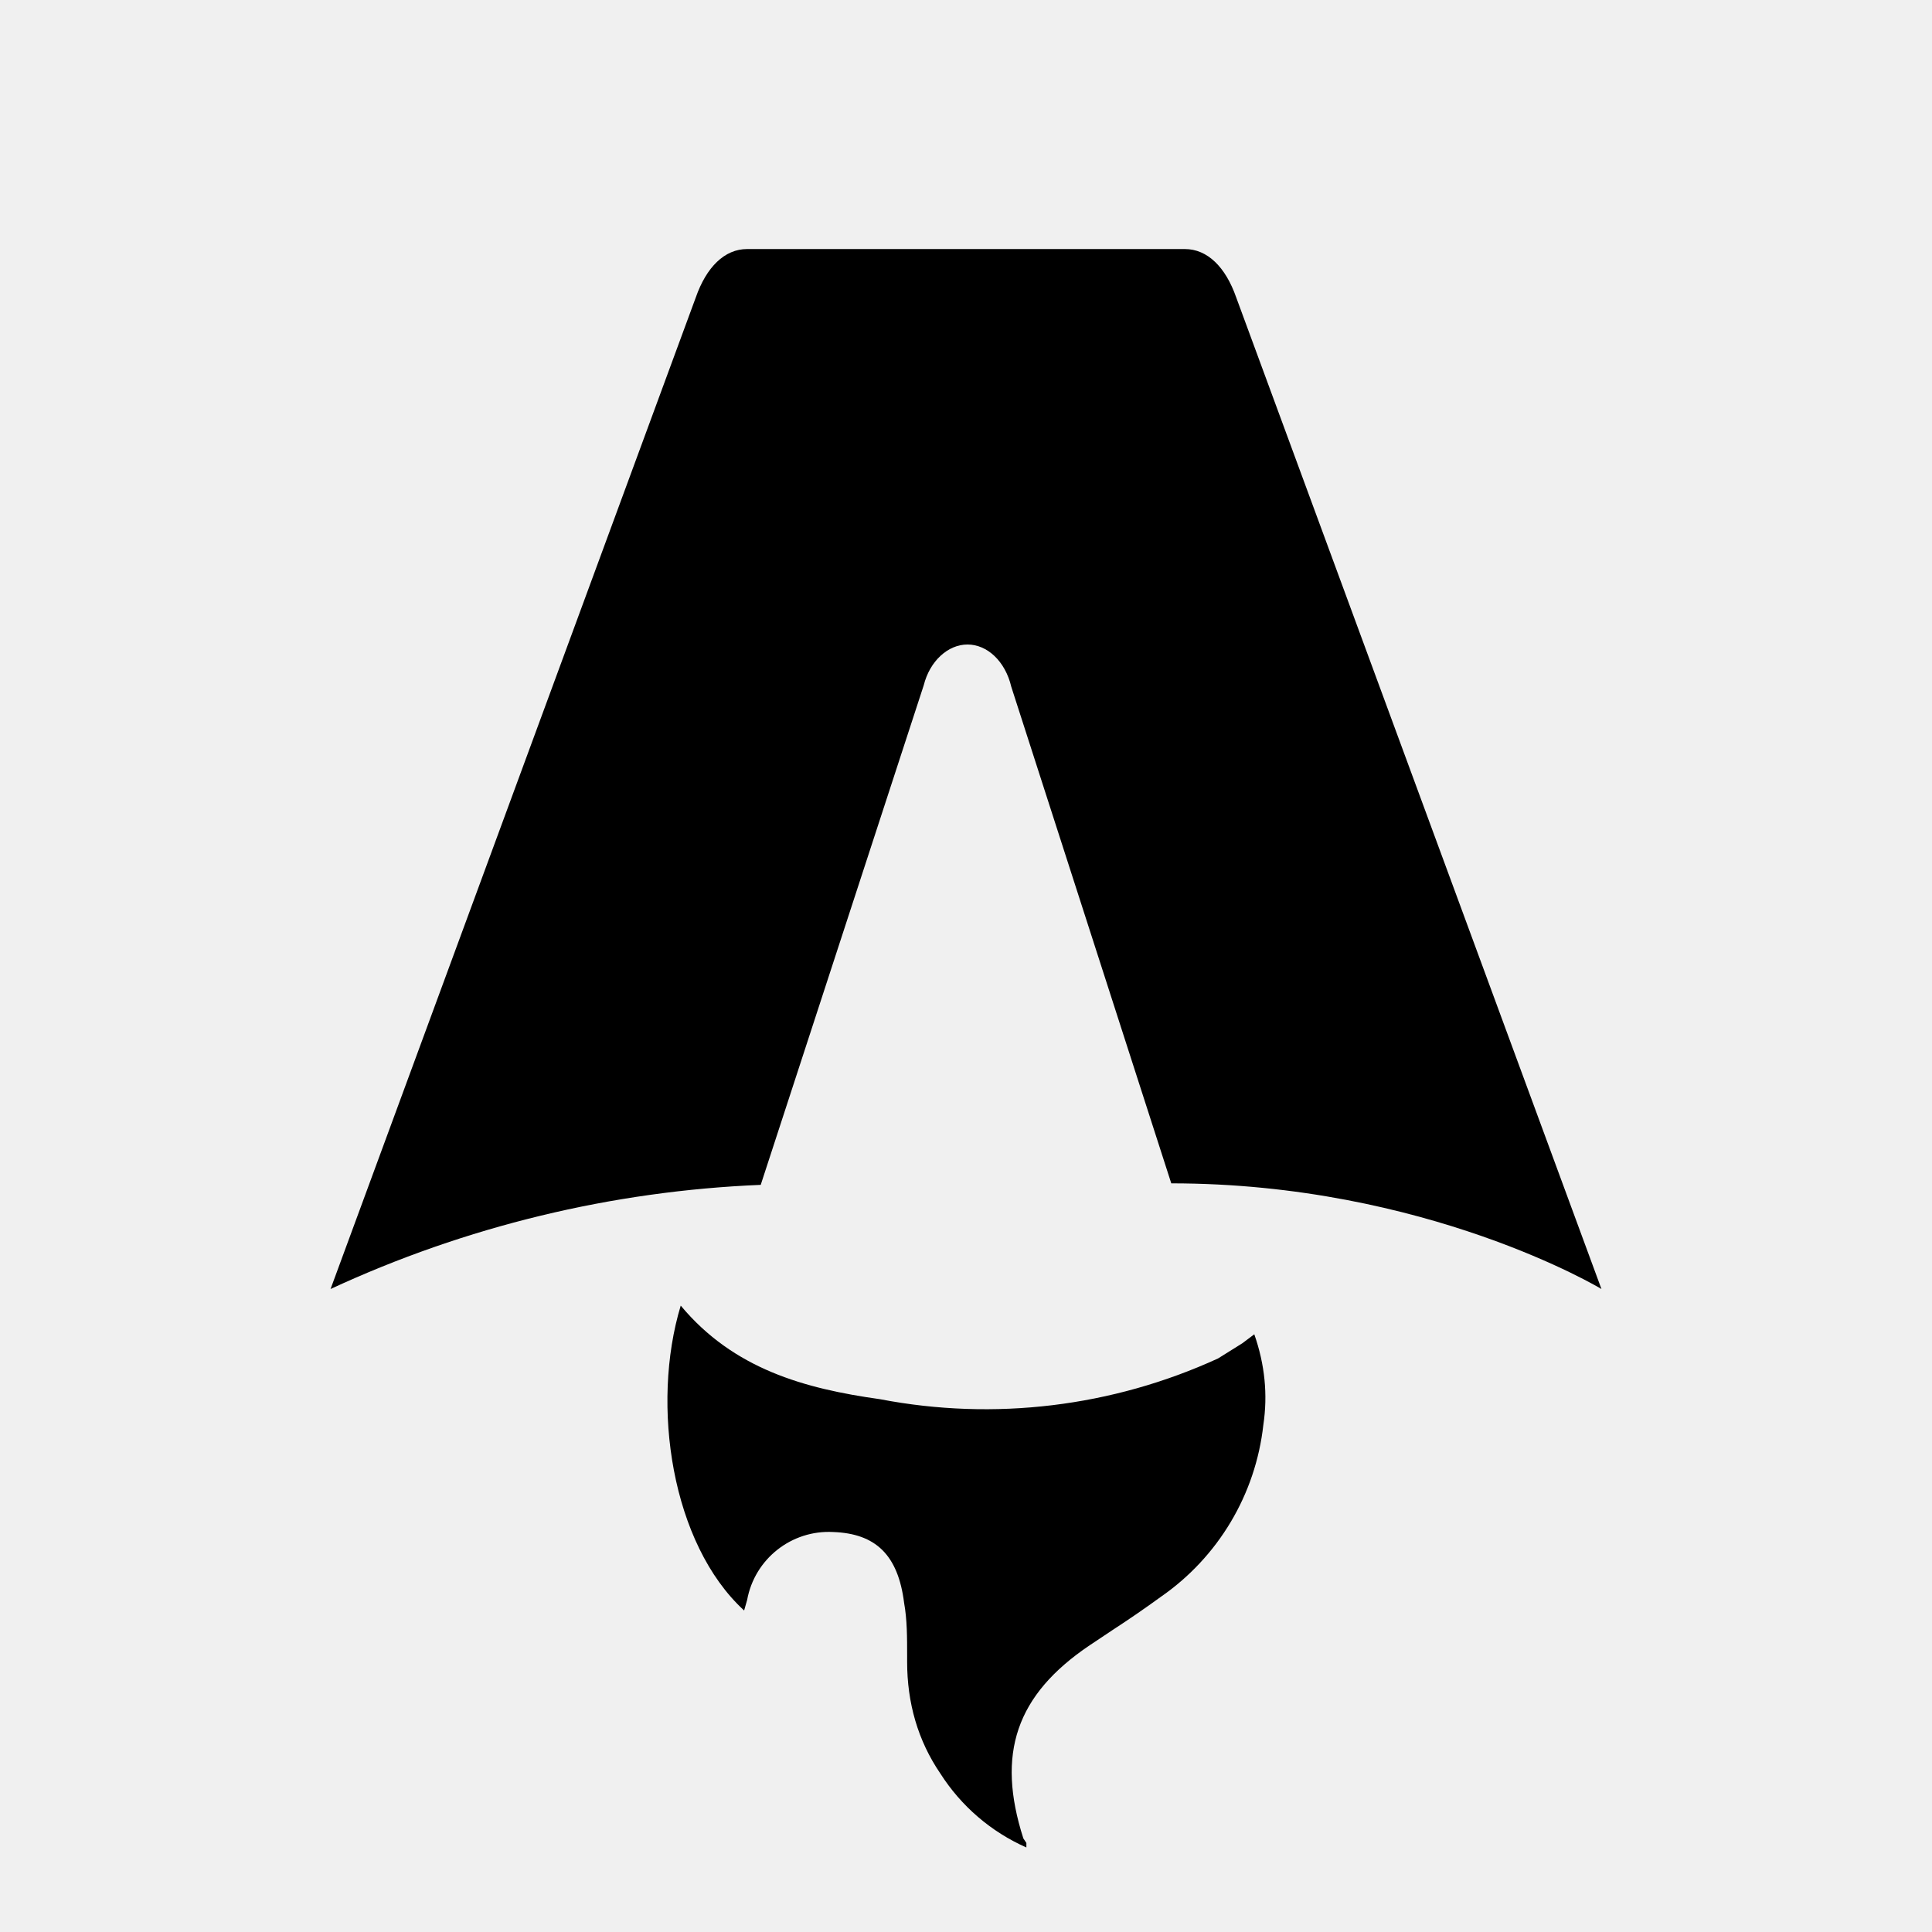
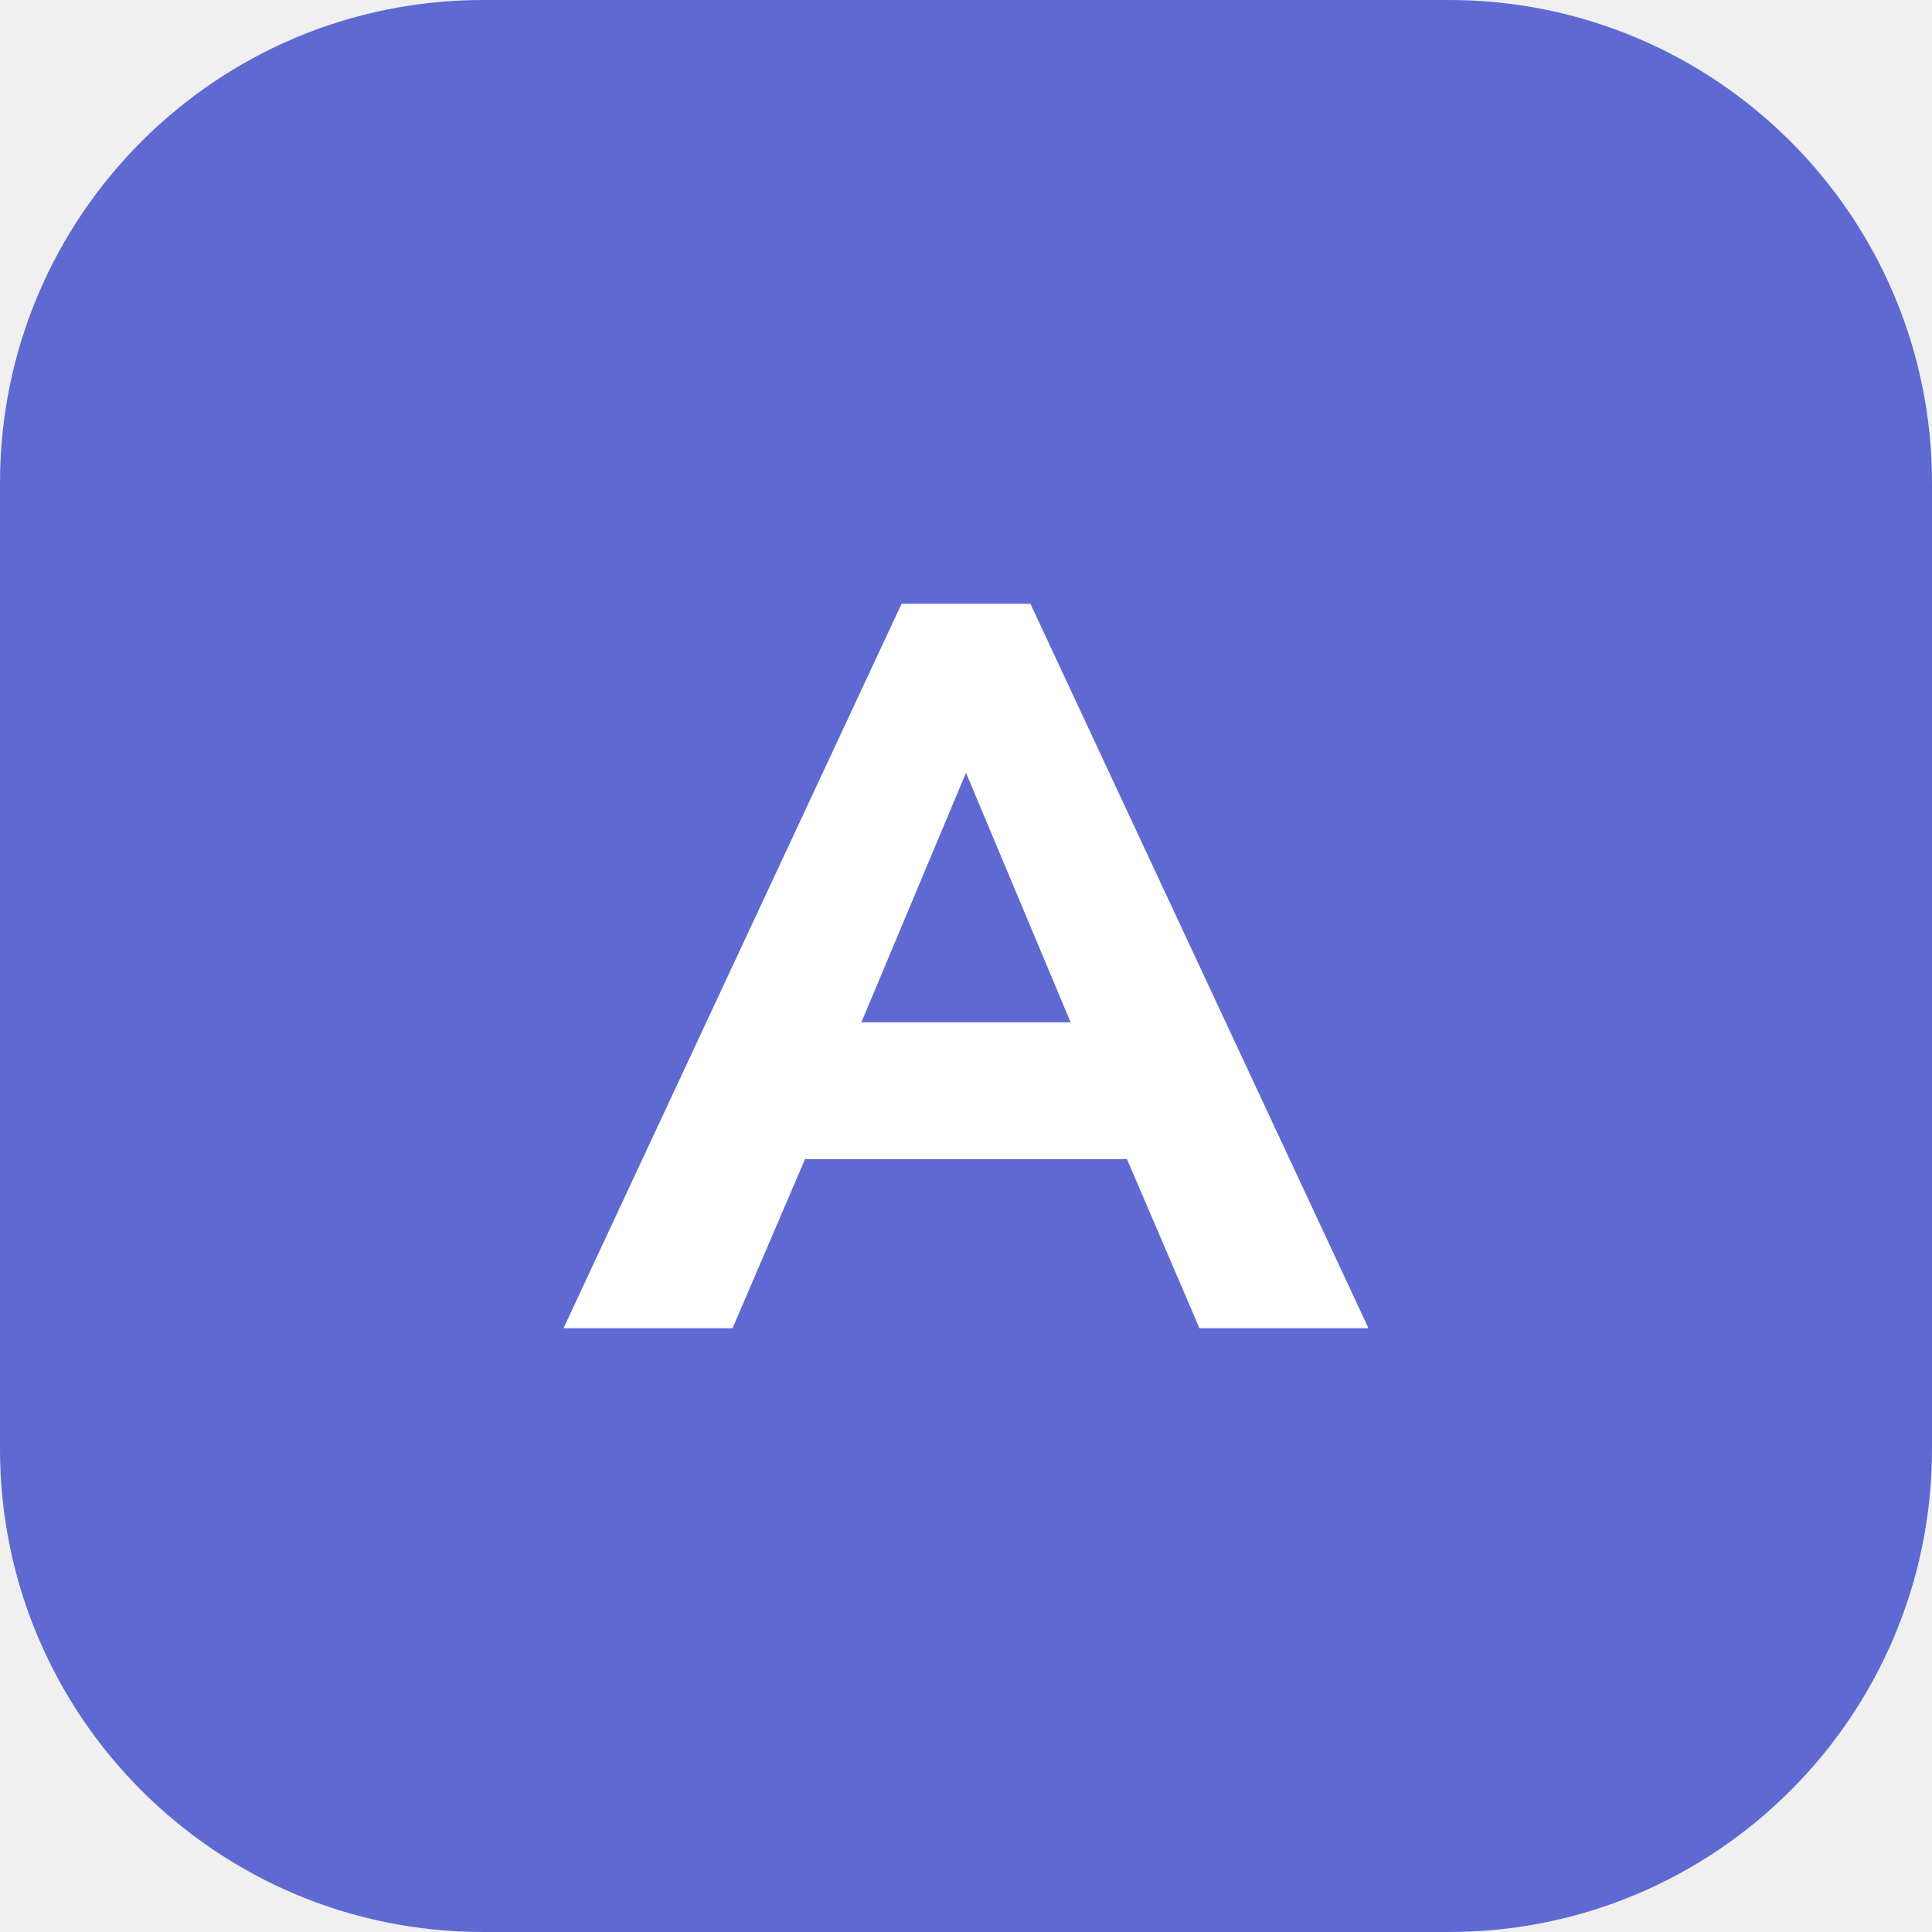
- <svg xmlns="http://www.w3.org/2000/svg" fill="none" viewBox="0 0 128 128">
-   <path d="M50.4 78.5a75.1 75.1 0 0 0-28.5 6.9l24.2-65.7c.7-2 1.9-3.2 3.4-3.2h29c1.5 0 2.7 1.2 3.4 3.2l24.2 65.7s-11.6-7-28.5-7L67 45.5c-.4-1.7-1.6-2.8-2.9-2.8-1.3 0-2.5 1.1-2.9 2.7L50.4 78.5Zm-1.1 28.2Zm-4.2-20.2c-2 6.6-.6 15.8 4.2 20.2a17.5 17.5 0 0 1 .2-.7 5.5 5.5 0 0 1 5.7-4.5c2.8.1 4.3 1.5 4.7 4.7.2 1.1.2 2.3.2 3.5v.4c0 2.7.7 5.2 2.2 7.4a13 13 0 0 0 5.7 4.9v-.3l-.2-.3c-1.8-5.6-.5-9.5 4.4-12.8l1.5-1a73 73 0 0 0 3.2-2.2 16 16 0 0 0 6.8-11.4c.3-2 .1-4-.6-6l-.8.6-1.6 1a37 37 0 0 1-22.4 2.7c-5-.7-9.7-2-13.2-6.2Z" />
-   <style>
-         path { fill: #000; }
-         @media (prefers-color-scheme: dark) {
-             path { fill: #FFF; }
-         }
-     </style>
+ <svg xmlns="http://www.w3.org/2000/svg" viewBox="0 0 24 24" fill="none">
+   <rect width="24" height="24" rx="6" fill="#5e6ad2" />
+   <path d="M7 16.5 11.2 7.5h1.6L17 16.5h-2.1l-.9-2.1h-4l-.9 2.1H7Zm3.7-3.8h2.6L12 9.6l-1.3 3.1Z" fill="#fff" />
</svg>
